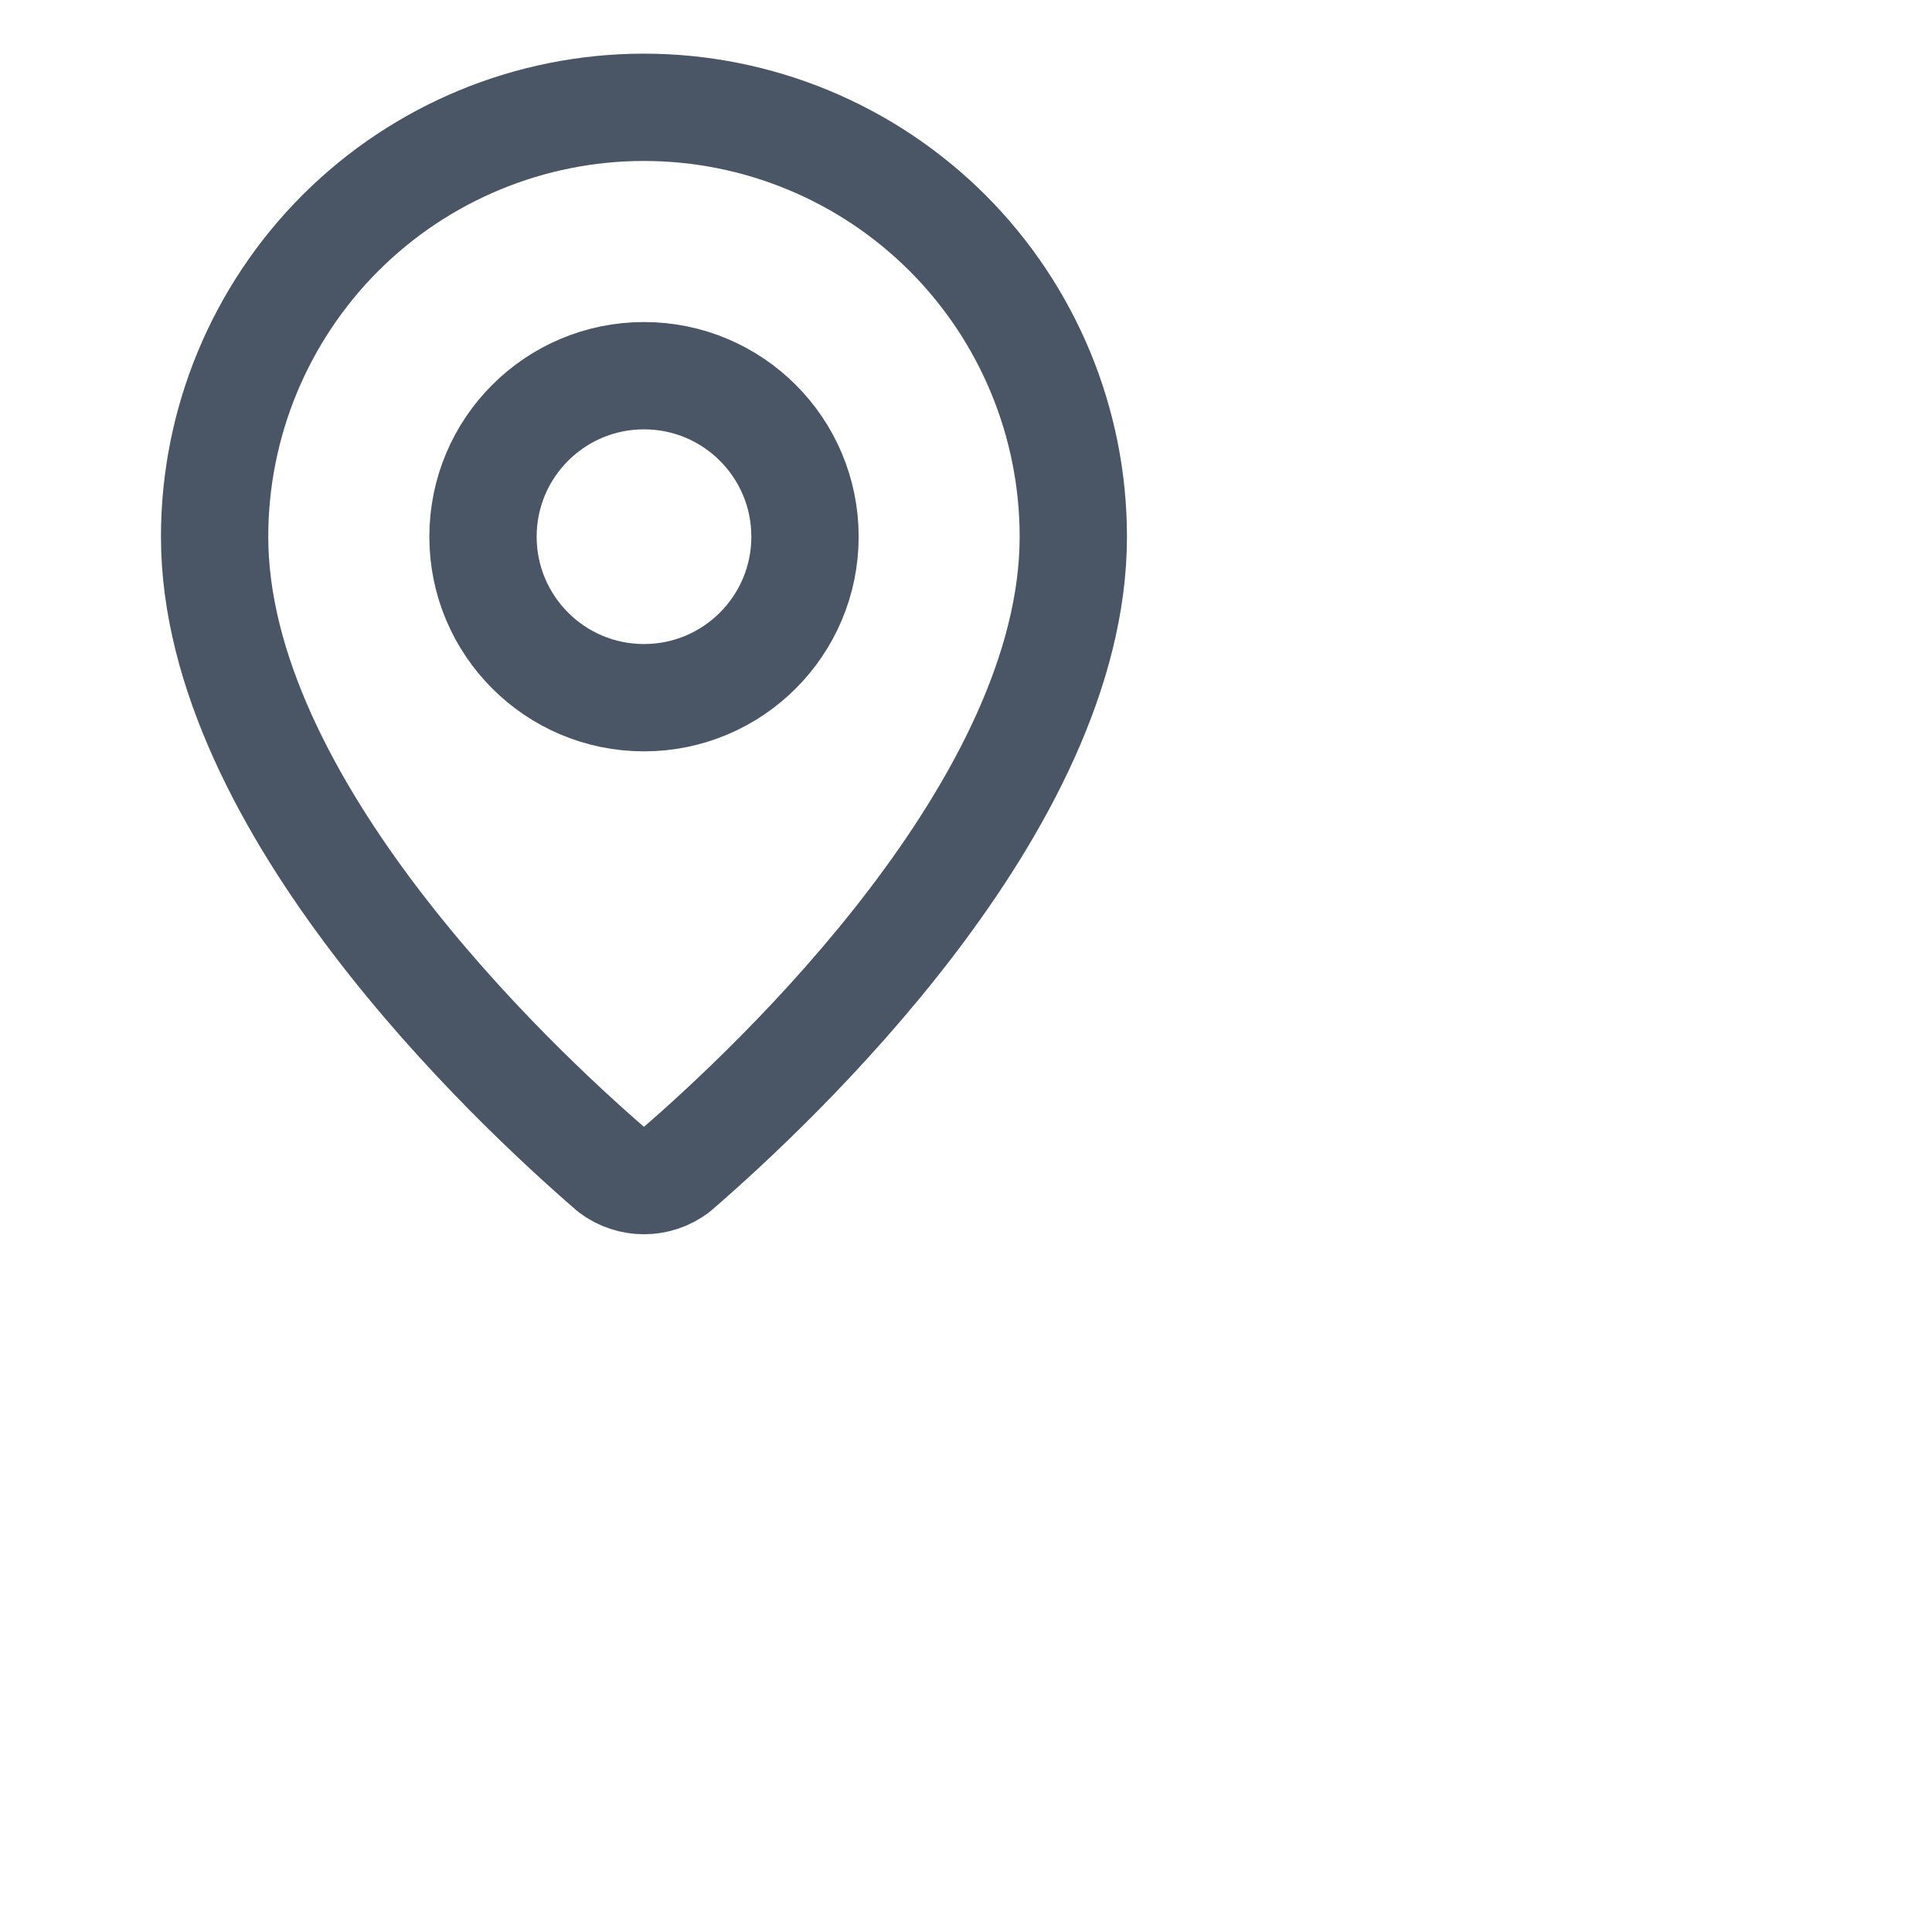
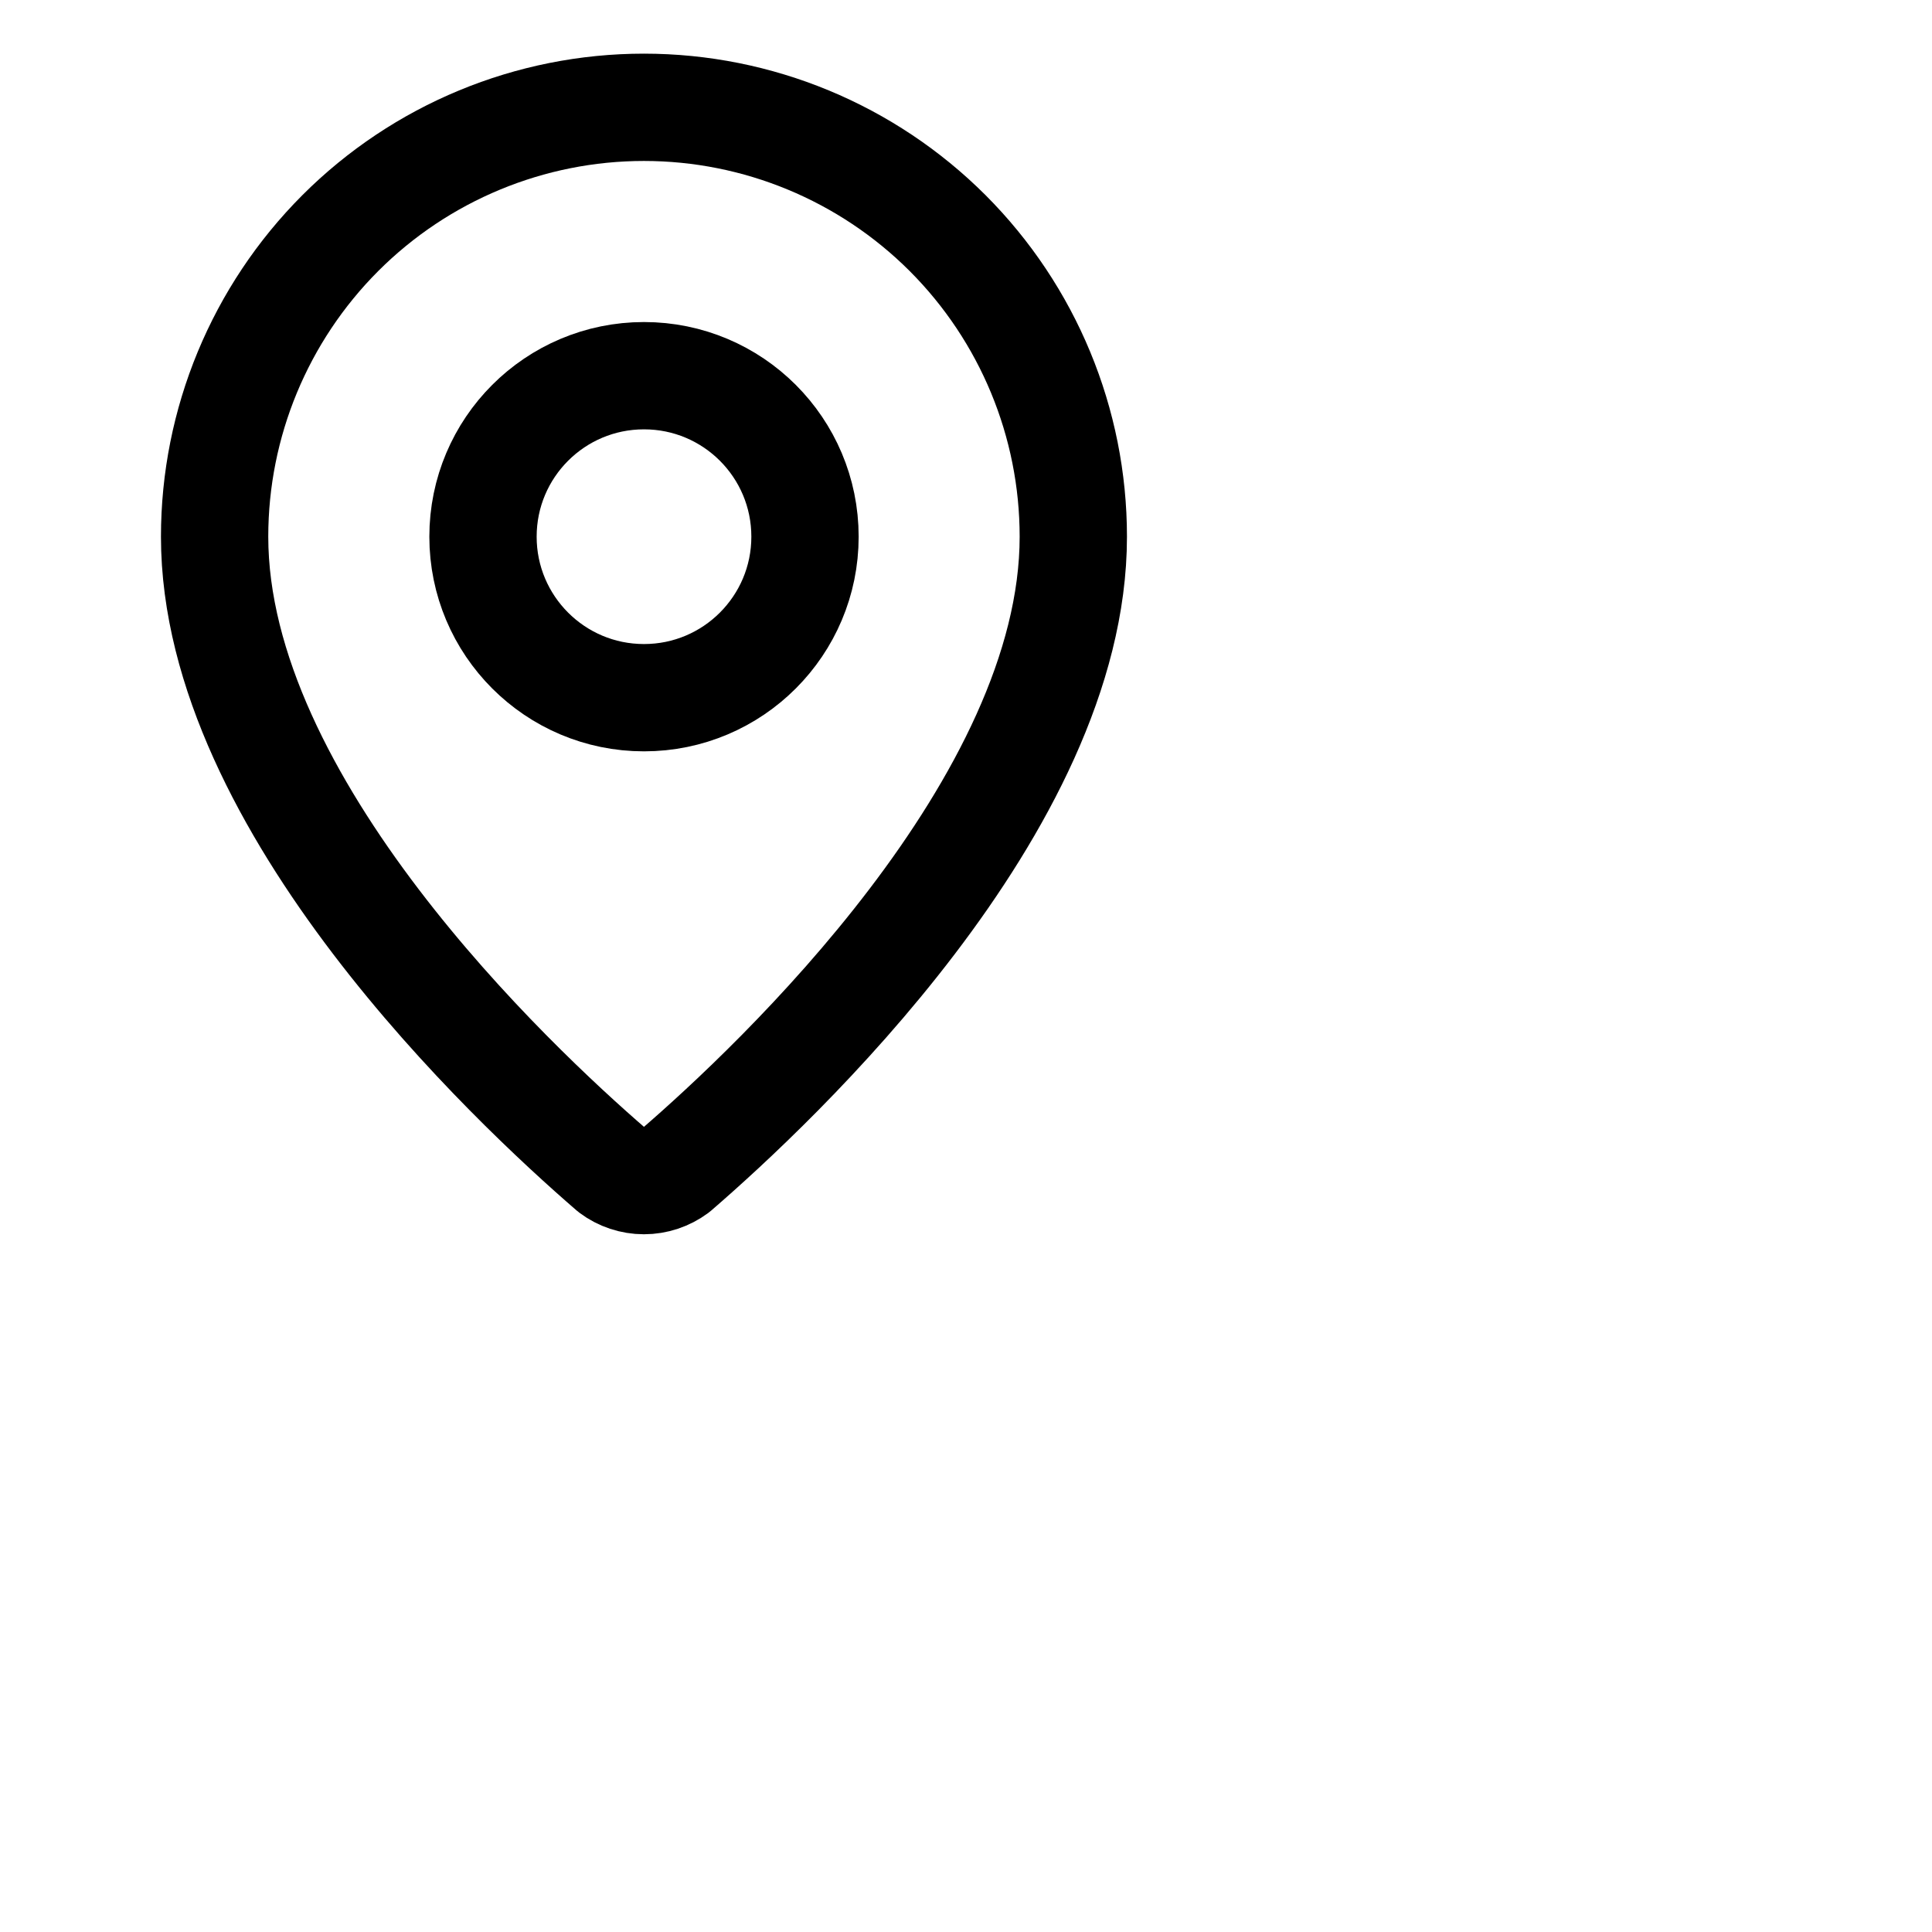
<svg xmlns="http://www.w3.org/2000/svg" viewBox="0 0 24 24" fill="none">
-   <path d="M13.333 6.667C13.333 9.995 9.64 13.462 8.4 14.533C8.284 14.619 8.144 14.666 7.999 14.666C7.855 14.666 7.714 14.619 7.599 14.533C6.359 13.462 2.666 9.995 2.666 6.667C2.666 5.252 3.228 3.896 4.228 2.895C5.228 1.895 6.585 1.333 7.999 1.333C9.414 1.333 10.77 1.895 11.771 2.895C12.771 3.896 13.333 5.252 13.333 6.667Z" stroke="#4A5565" stroke-width="1.333" stroke-linecap="round" stroke-linejoin="round" />
-   <path d="M8 8.667C9.105 8.667 10 7.771 10 6.667C10 5.562 9.105 4.667 8 4.667C6.895 4.667 6 5.562 6 6.667C6 7.771 6.895 8.667 8 8.667Z" stroke="#4A5565" stroke-width="1.333" stroke-linecap="round" stroke-linejoin="round" />
+   <path d="M13.333 6.667C13.333 9.995 9.64 13.462 8.4 14.533C8.284 14.619 8.144 14.666 7.999 14.666C7.855 14.666 7.714 14.619 7.599 14.533C6.359 13.462 2.666 9.995 2.666 6.667C2.666 5.252 3.228 3.896 4.228 2.895C5.228 1.895 6.585 1.333 7.999 1.333C9.414 1.333 10.77 1.895 11.771 2.895C12.771 3.896 13.333 5.252 13.333 6.667Z" stroke="currentColor" stroke-width="1.333" stroke-linecap="round" stroke-linejoin="round" />
+   <path d="M8 8.667C9.105 8.667 10 7.771 10 6.667C10 5.562 9.105 4.667 8 4.667C6.895 4.667 6 5.562 6 6.667C6 7.771 6.895 8.667 8 8.667Z" stroke="currentColor" stroke-width="1.333" stroke-linecap="round" stroke-linejoin="round" />
</svg>
